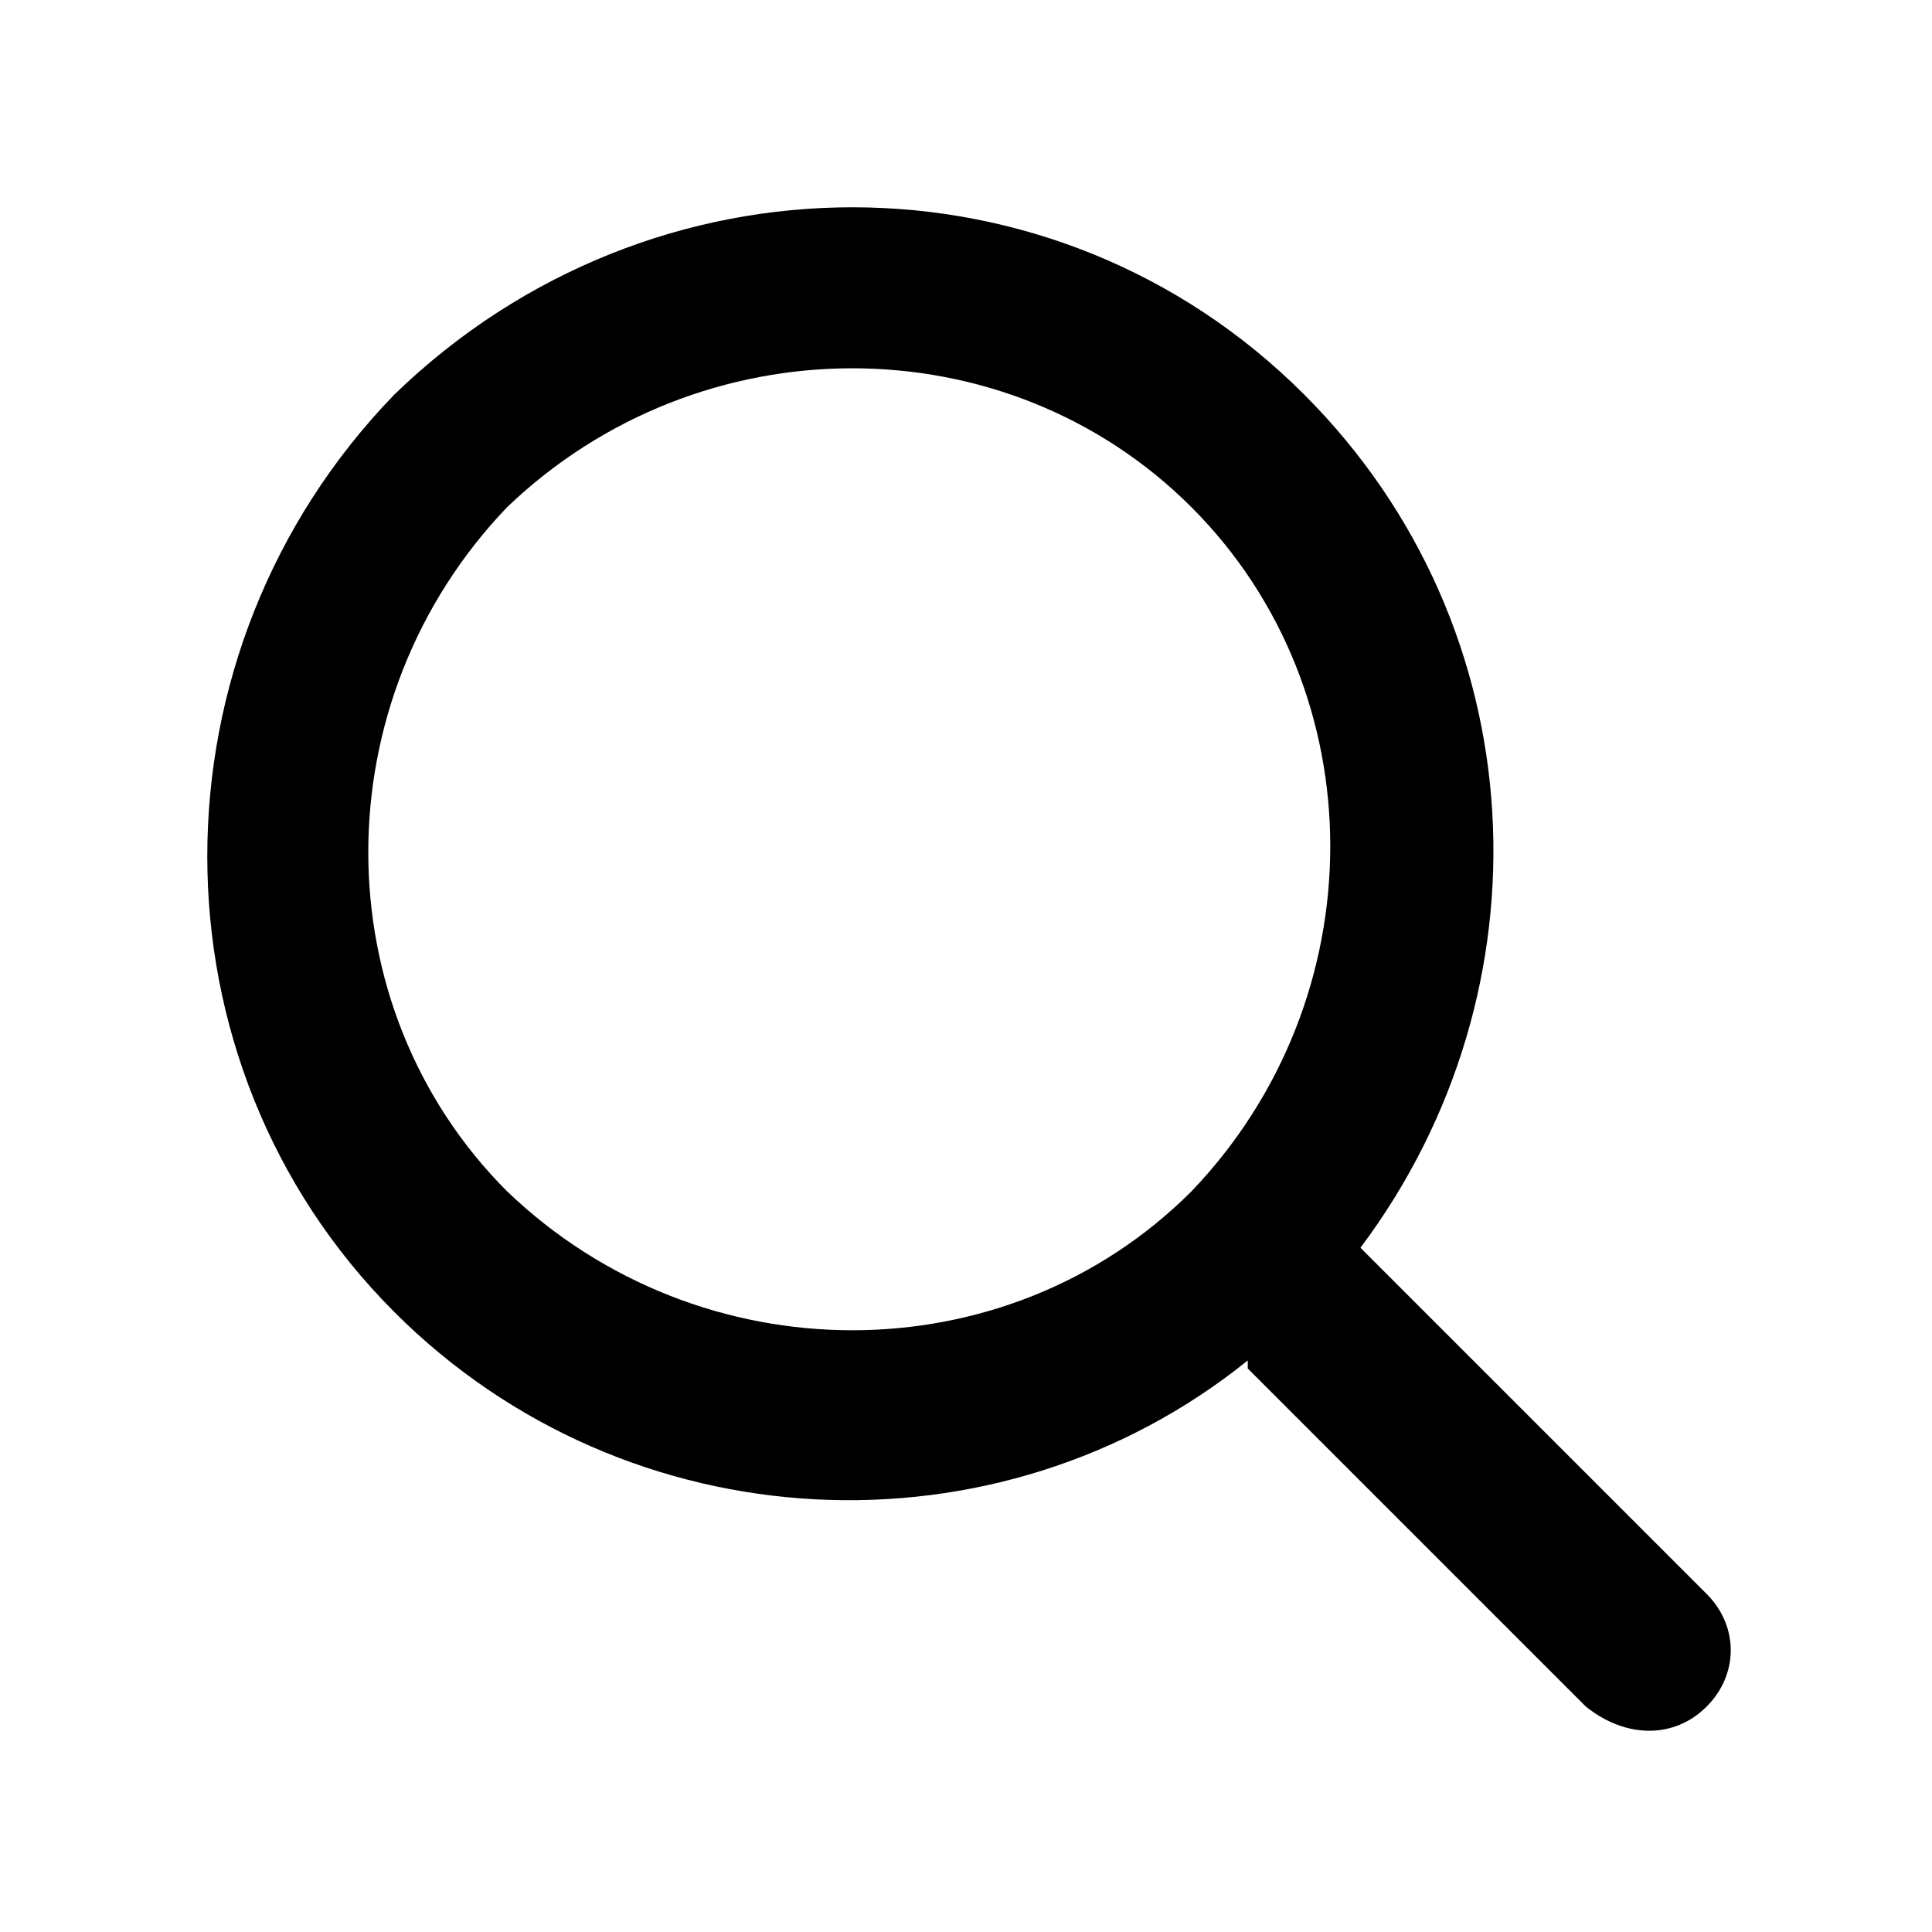
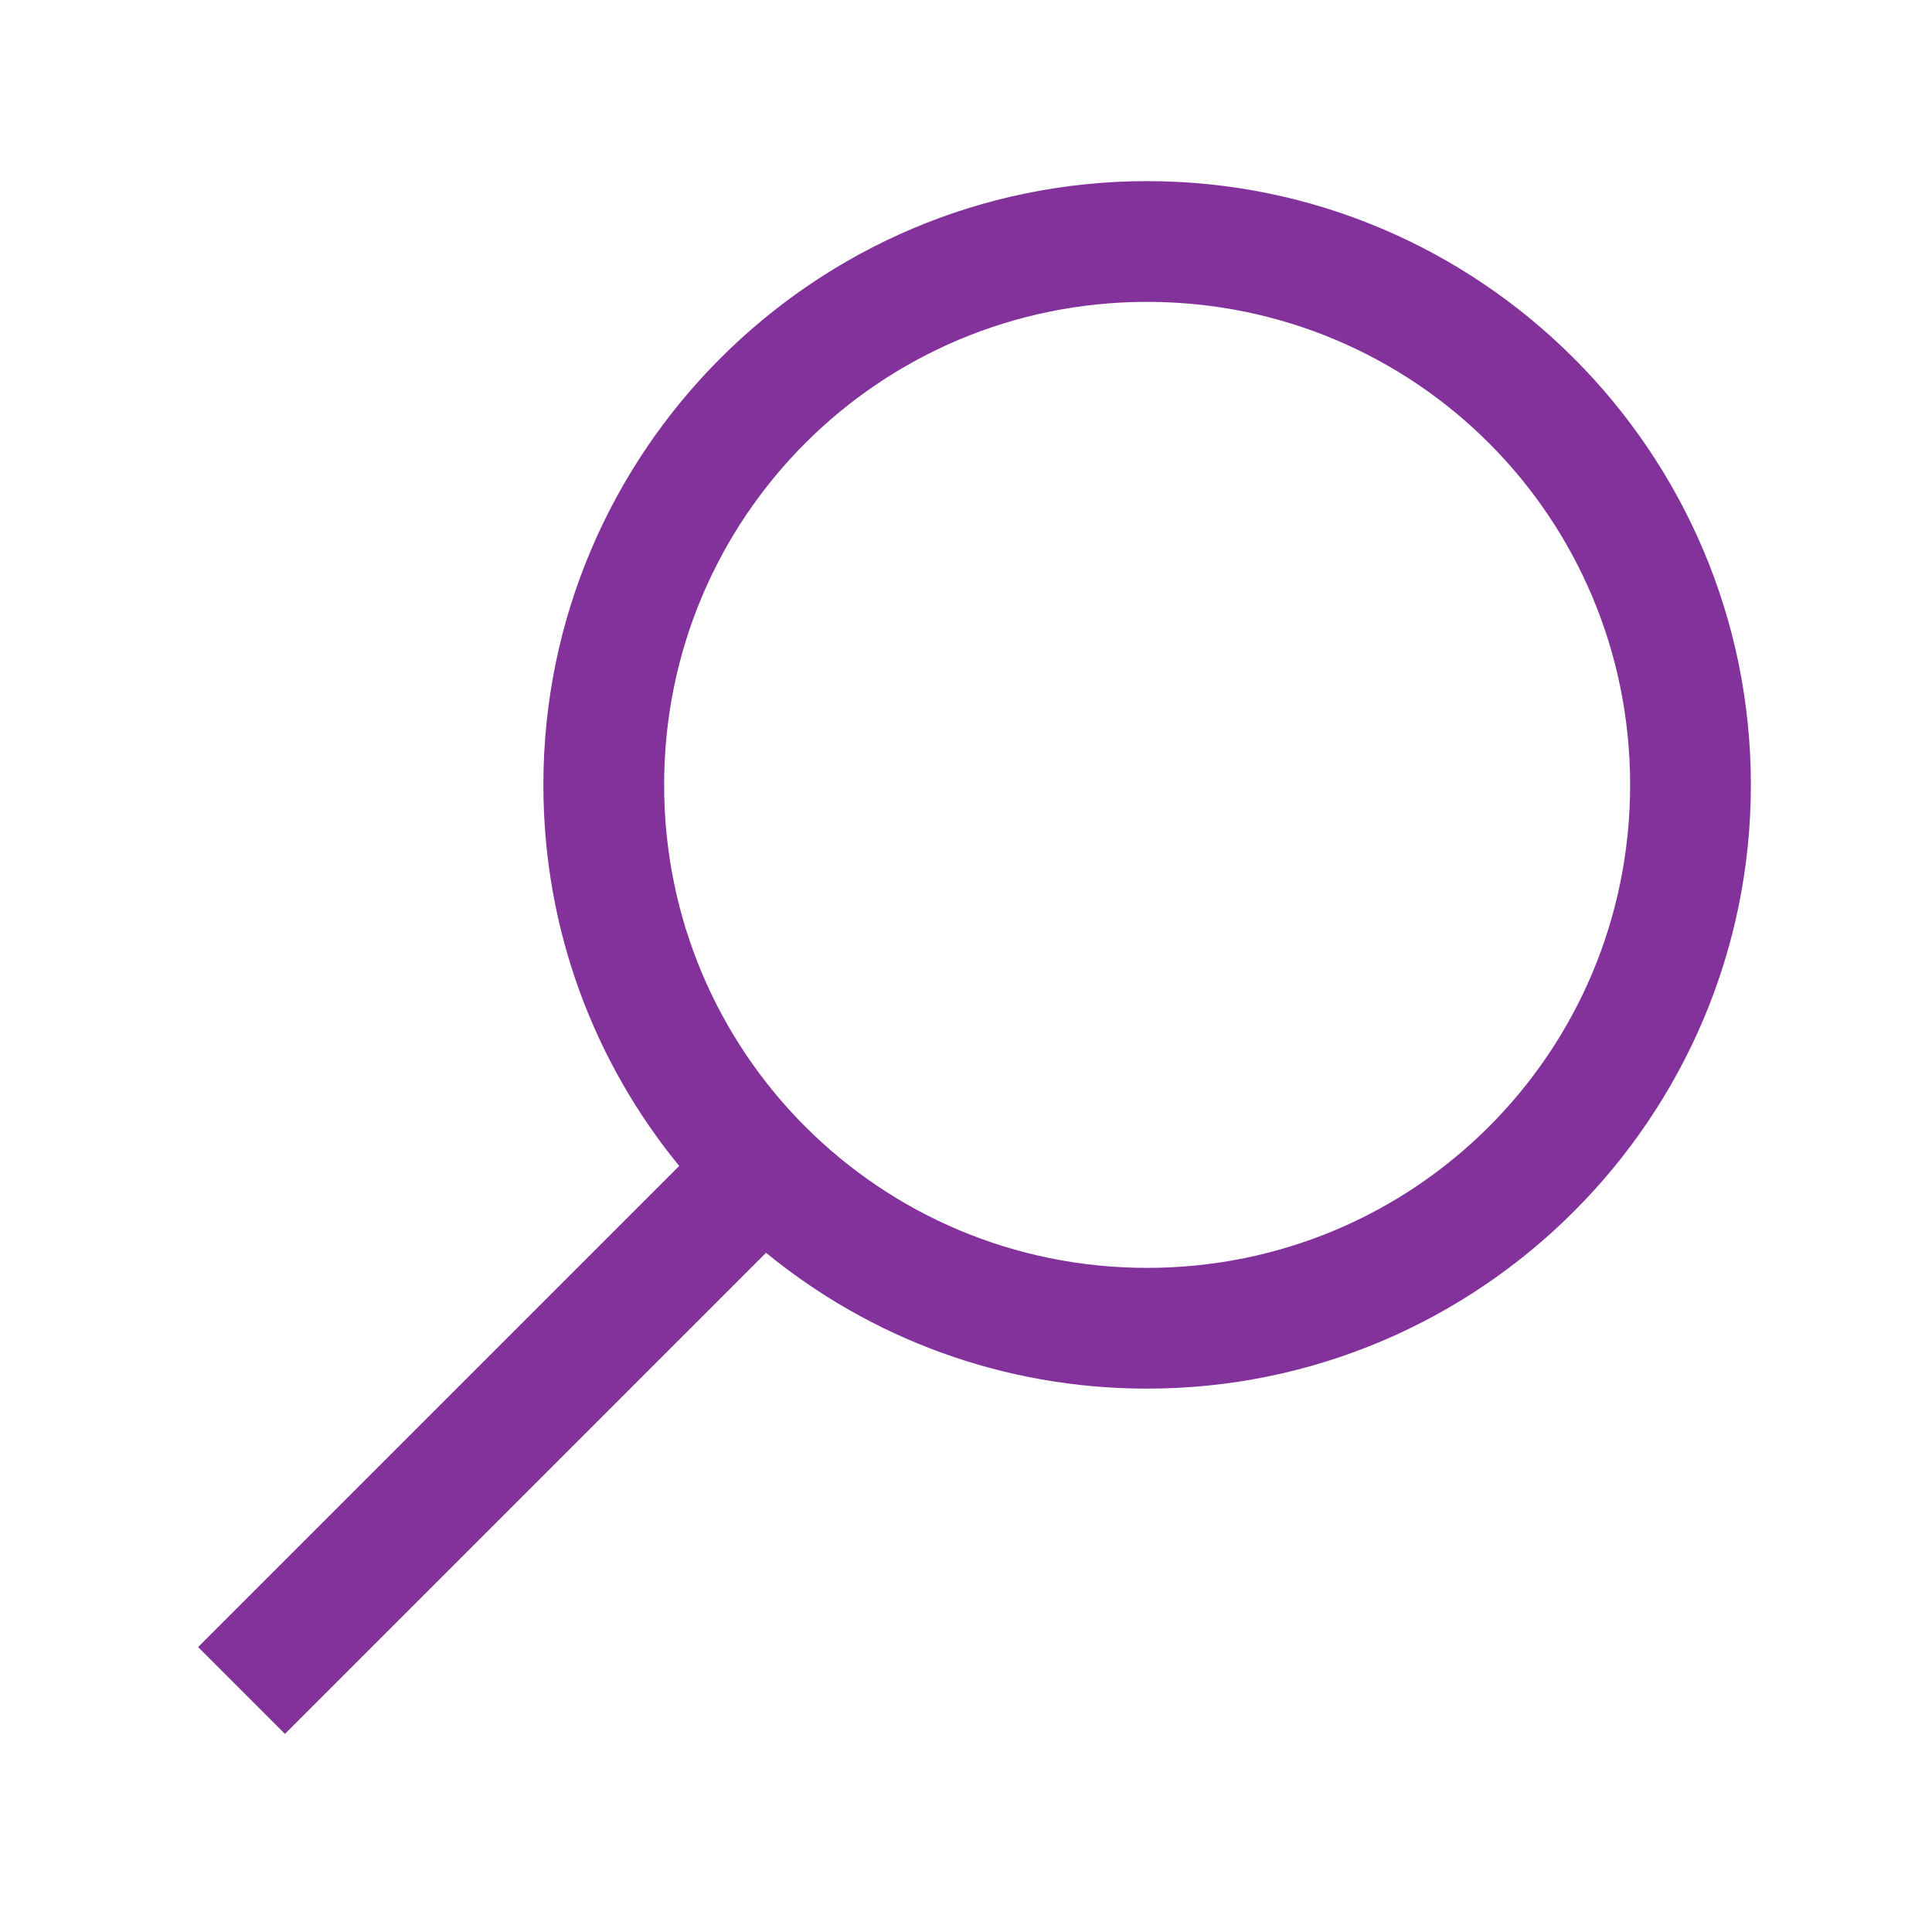
- <svg xmlns="http://www.w3.org/2000/svg" viewBox="0 0 24 24" width="24" height="24">
-   <path d="M16.9,15.5c2.4-3.2,2.2-7.7-0.7-10.6c-3.1-3.1-8.1-3.1-11.3,0c-3.1,3.2-3.1,8.3,0,11.4     c2.9,2.9,7.5,3.1,10.6,0.6c0,0.1,0,0.1,0,0.1l4.2,4.2c0.5,0.4,1.1,0.4,1.5,0c0.4-0.4,0.4-1,0-1.4L16.9,15.5     C16.9,15.5,16.9,15.5,16.9,15.5L16.9,15.5z M14.8,6.3c2.3,2.3,2.3,6.1,0,8.5c-2.3,2.3-6.1,2.3-8.5,0C4,12.5,4,8.7,6.3,6.3     C8.7,4,12.5,4,14.8,6.3z" />
+ <svg xmlns="http://www.w3.org/2000/svg" viewBox="0 0 32 32" width="32px" height="32px">
+   <path fill="#84329B" d="M 19 3 C 13.488 3 9 7.488 9 13 C 9 15.395 9.84 17.59 11.25 19.312 L 3.281 27.281 L 4.719 28.719 L 12.688 20.75 C 14.41 22.16 16.605 23 19 23 C 24.512 23 29 18.512 29 13 C 29 7.488 24.512 3 19 3 Z M 19 5 C 23.43 5 27 8.57 27 13 C 27 17.43 23.43 21 19 21 C 14.57 21 11 17.43 11 13 C 11 8.57 14.57 5 19 5 Z" />
</svg>
